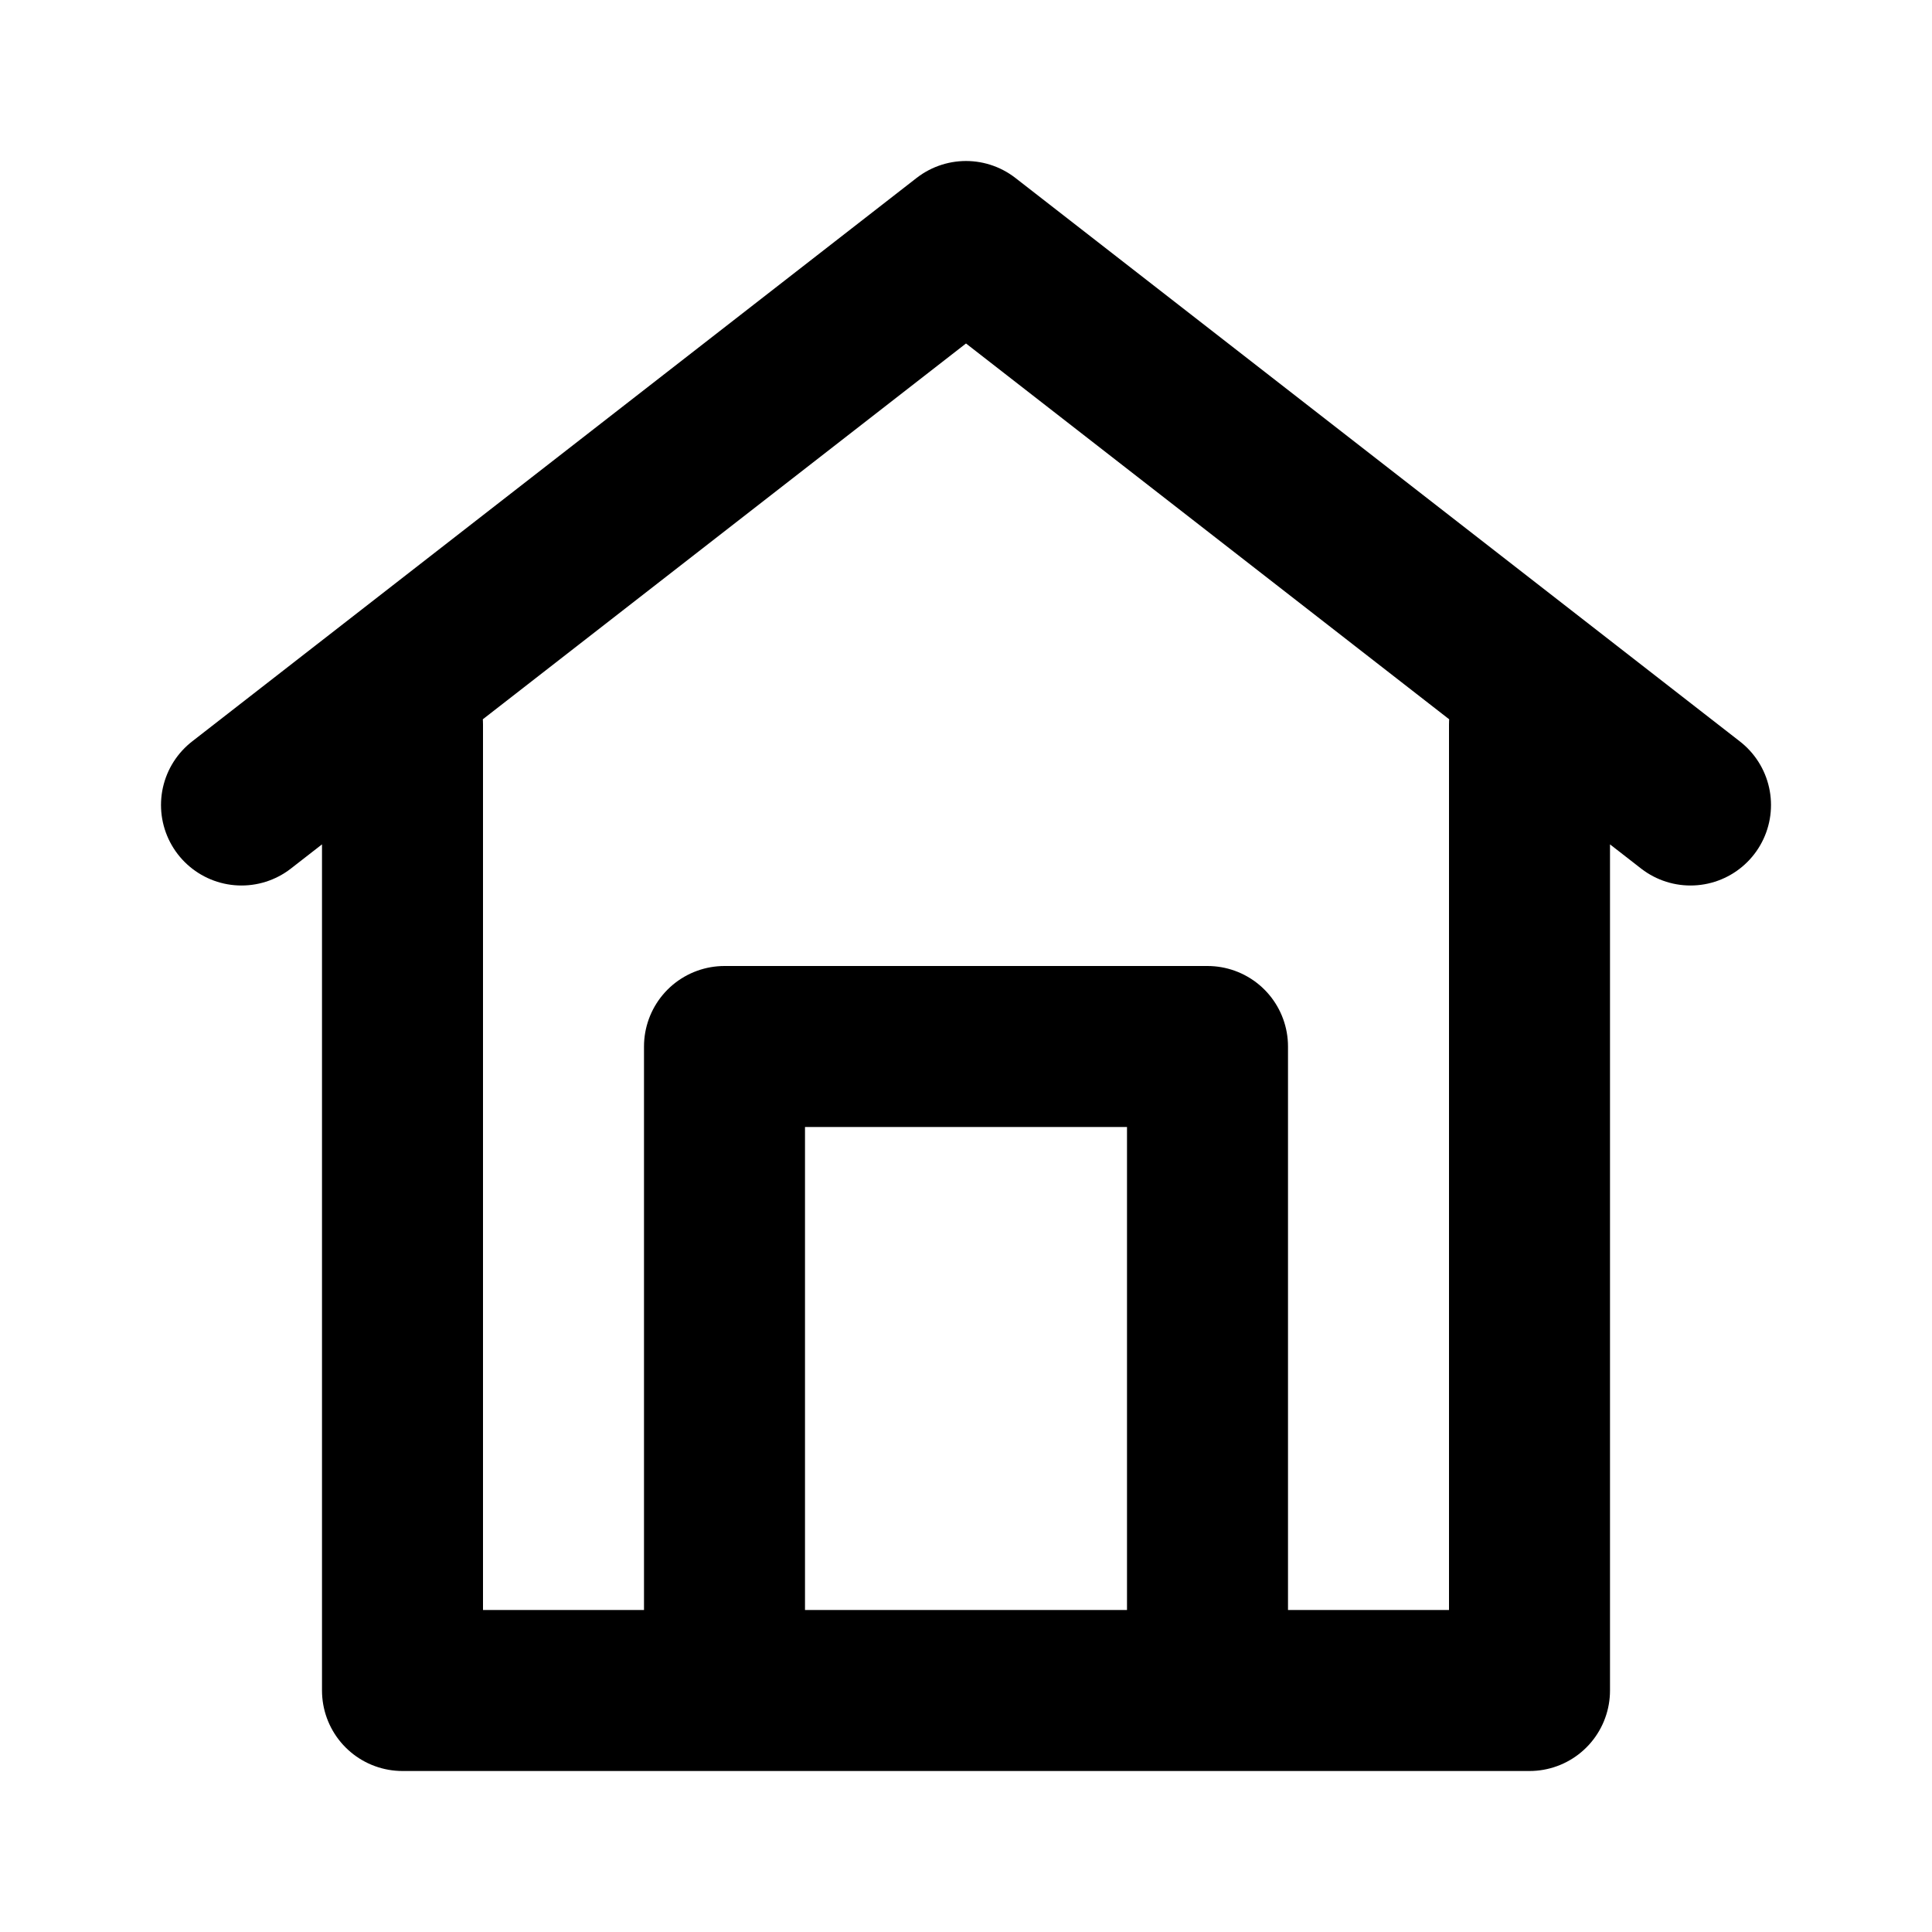
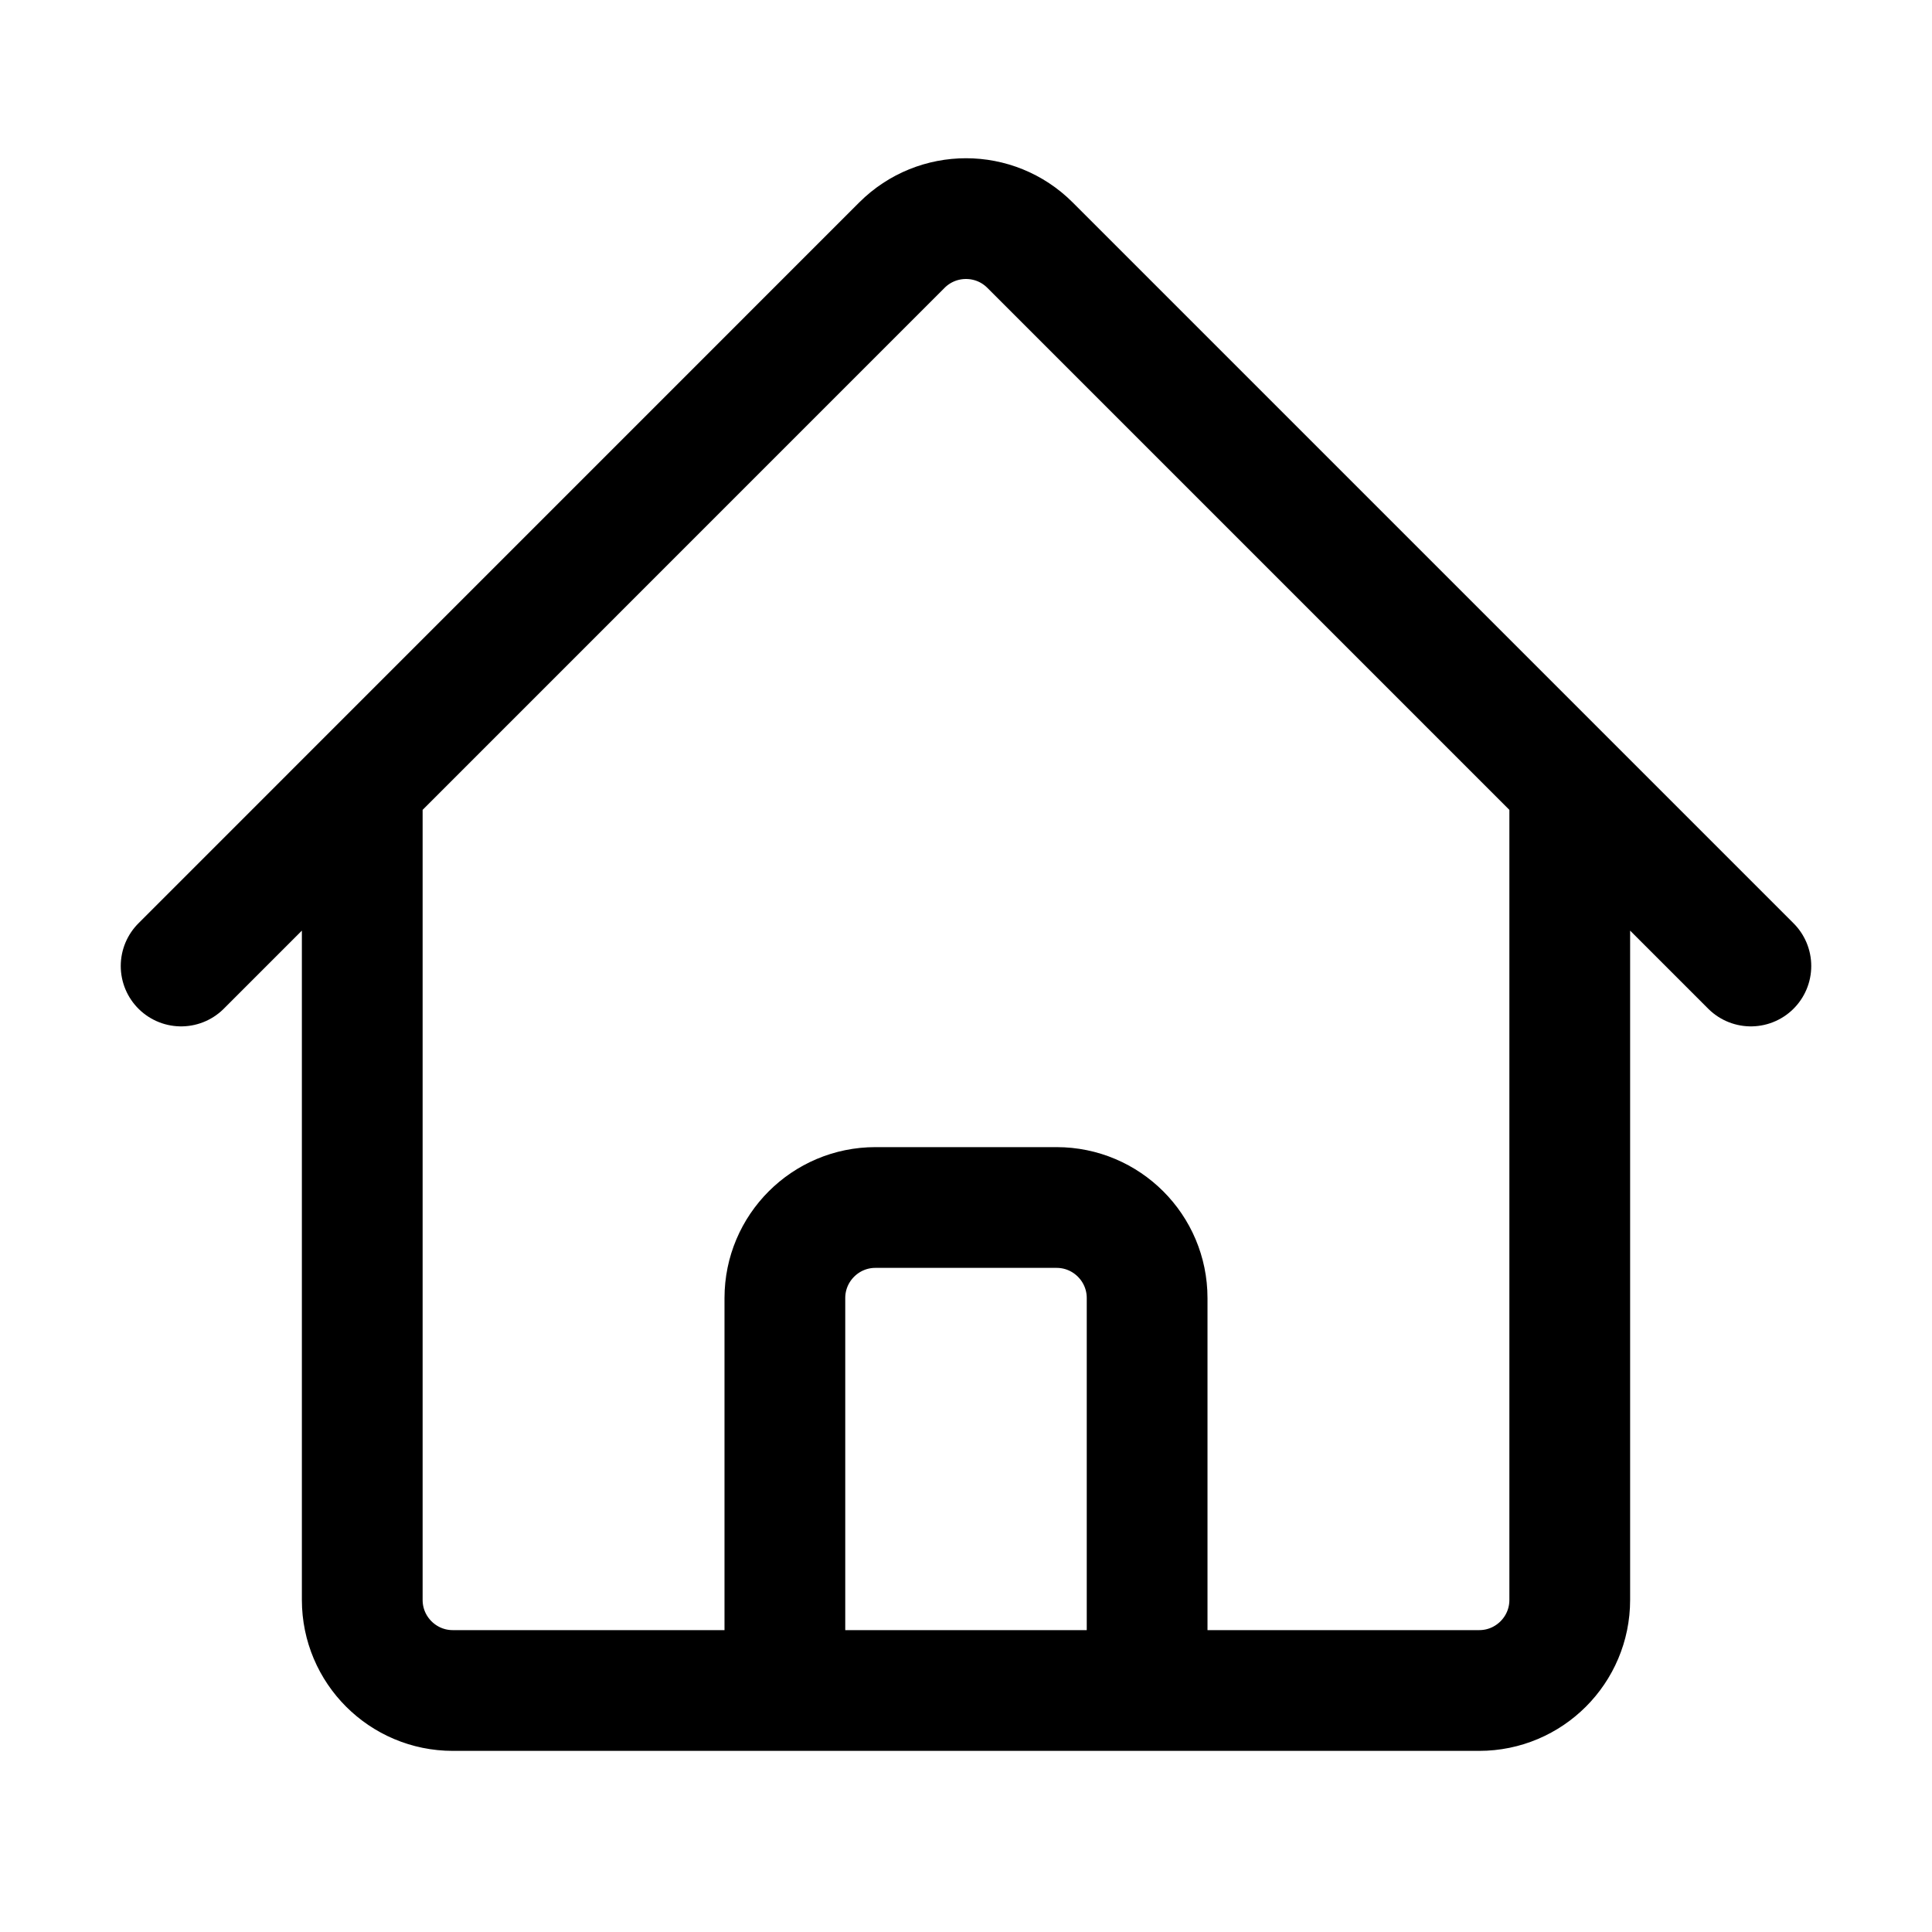
- <svg xmlns="http://www.w3.org/2000/svg" viewBox="0 0 24 24" fill="none" stroke="currentColor" stroke-width="2" stroke-linecap="round" stroke-linejoin="round">
-   <path d="M3 10 12 3l9 7M5 9v12h14V9M9 21v-8h6v8" />
+ <svg xmlns="http://www.w3.org/2000/svg" fill="none" viewBox="0 0 24 24" stroke-width="1.5" stroke="currentColor" aria-hidden="true" data-slot="icon">
+   <path stroke-linecap="round" stroke-linejoin="round" d="m2.25 12 8.954-8.955c.44-.439 1.152-.439 1.591 0L21.75 12M4.5 9.75v10.125c0 .621.504 1.125 1.125 1.125H9.75v-4.875c0-.621.504-1.125 1.125-1.125h2.25c.621 0 1.125.504 1.125 1.125V21h4.125c.621 0 1.125-.504 1.125-1.125V9.75M8.25 21h8.25" />
</svg>
